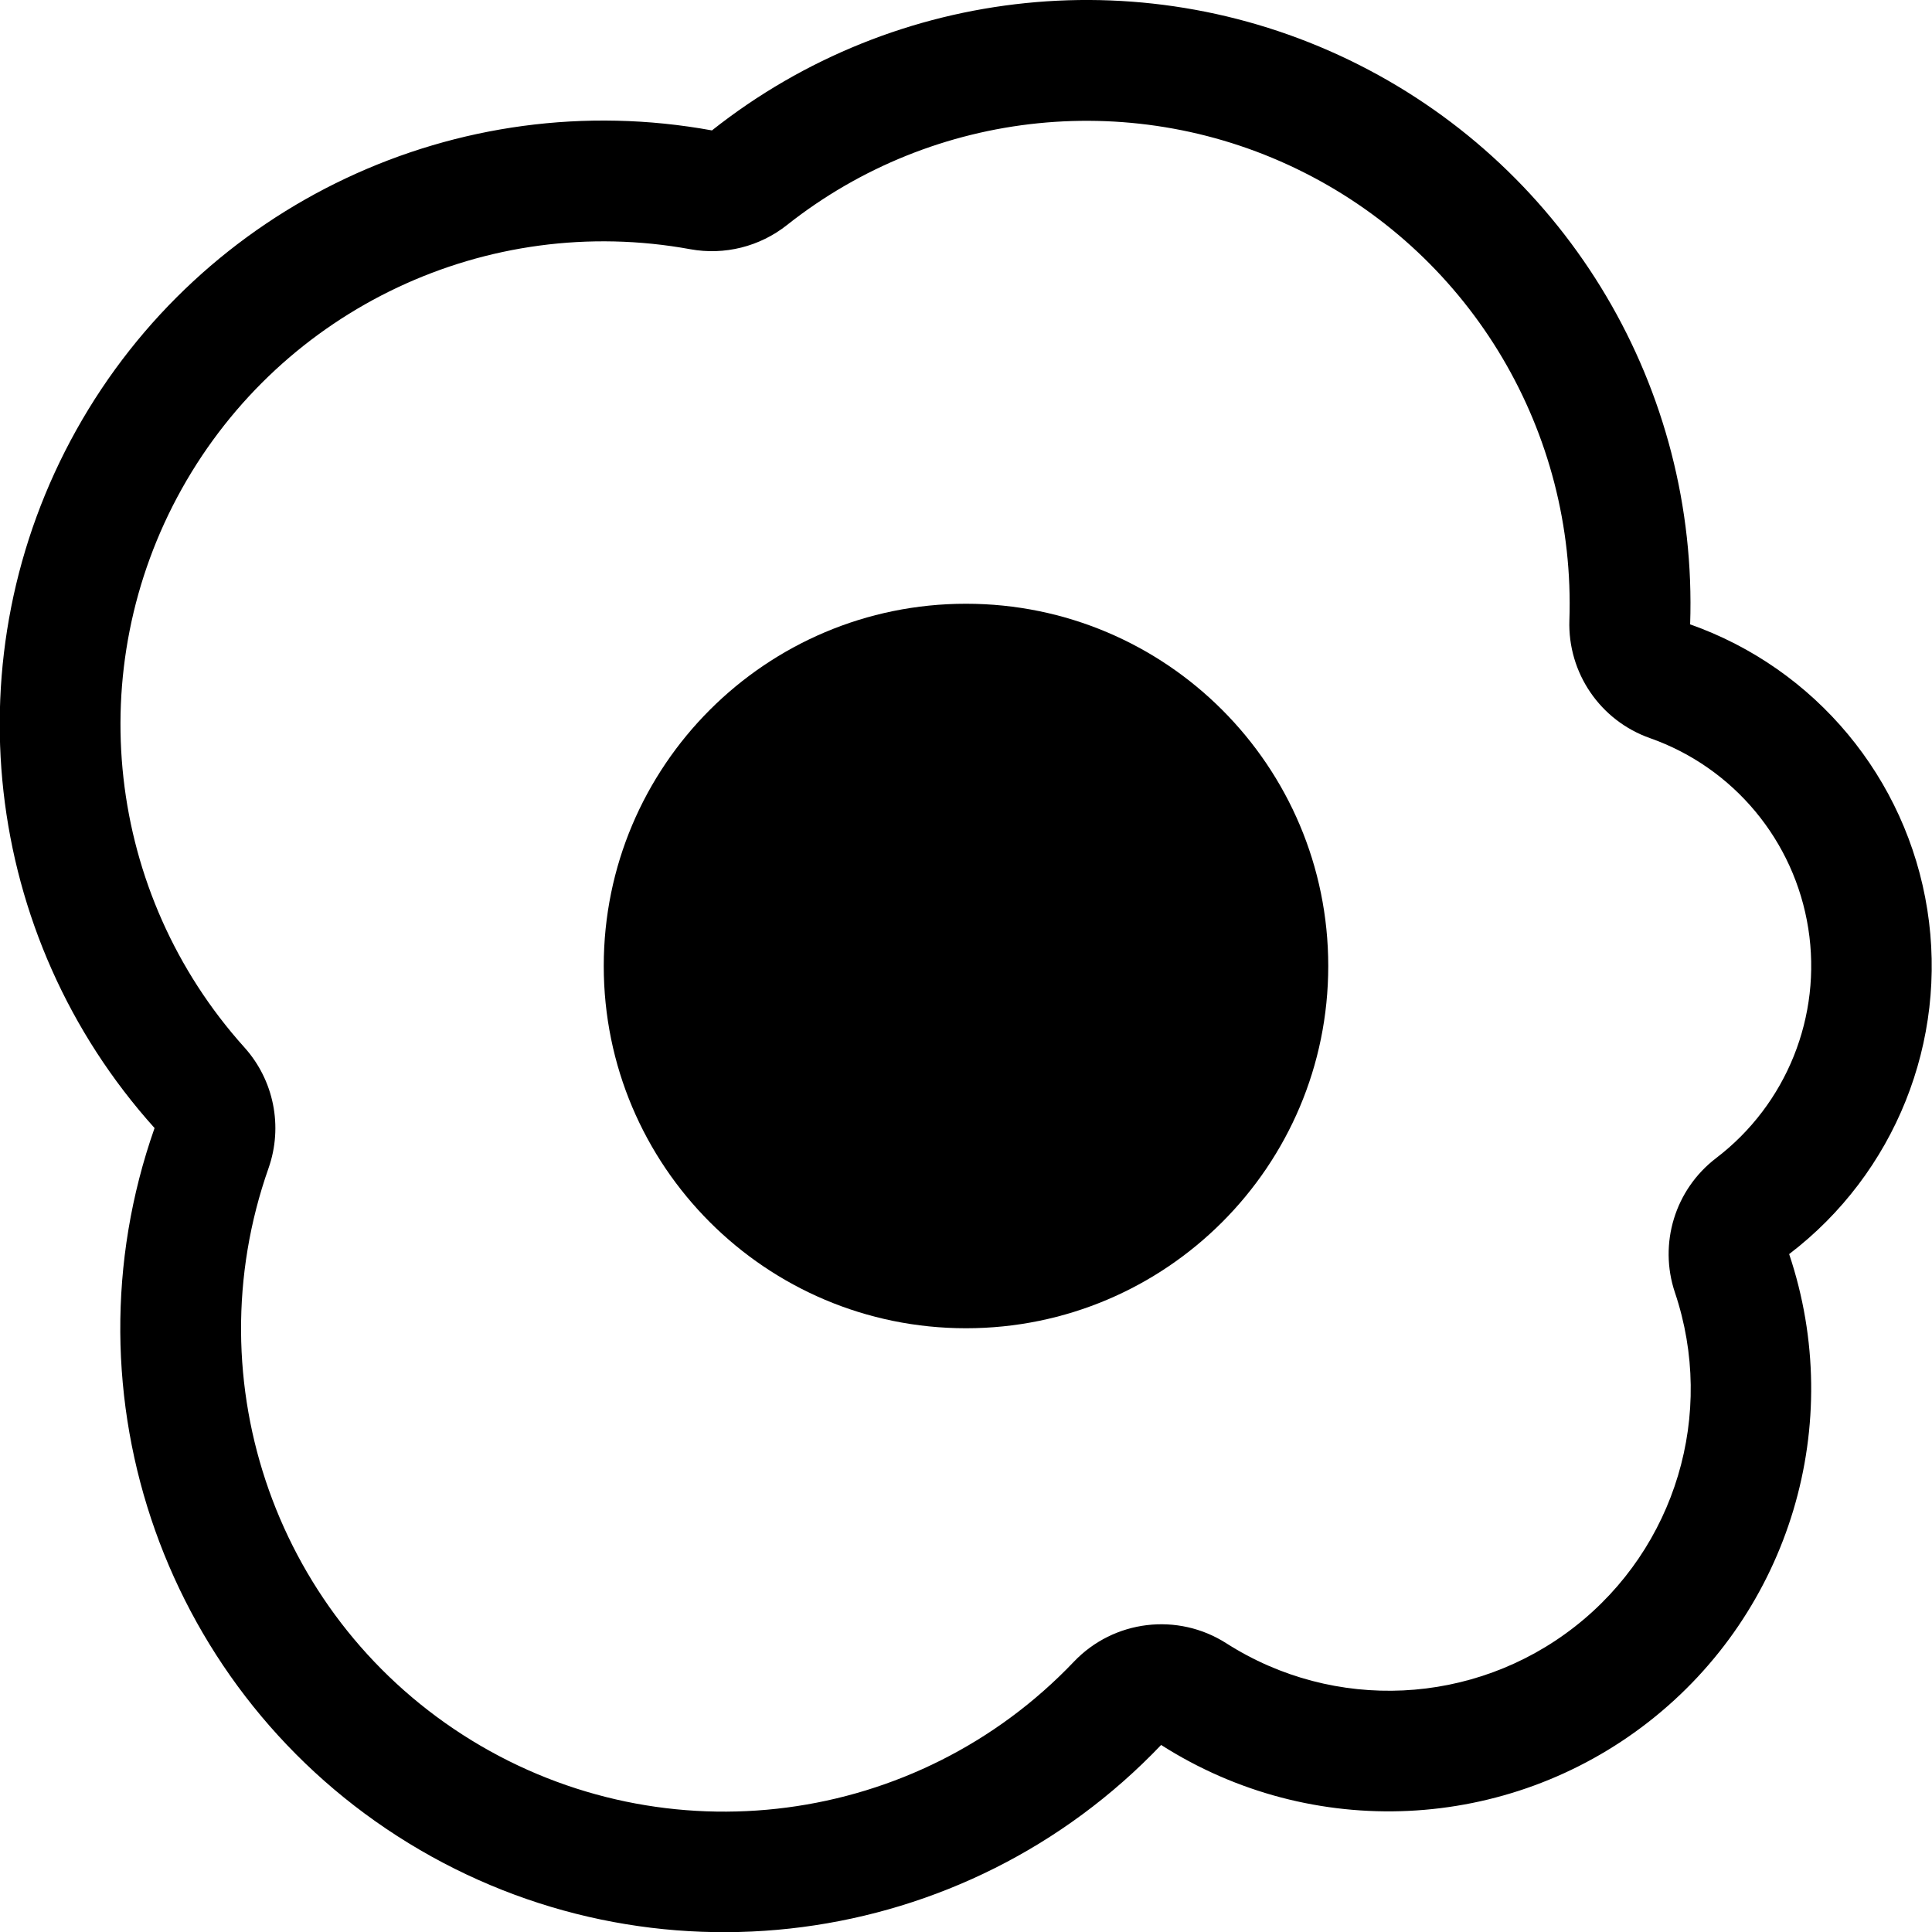
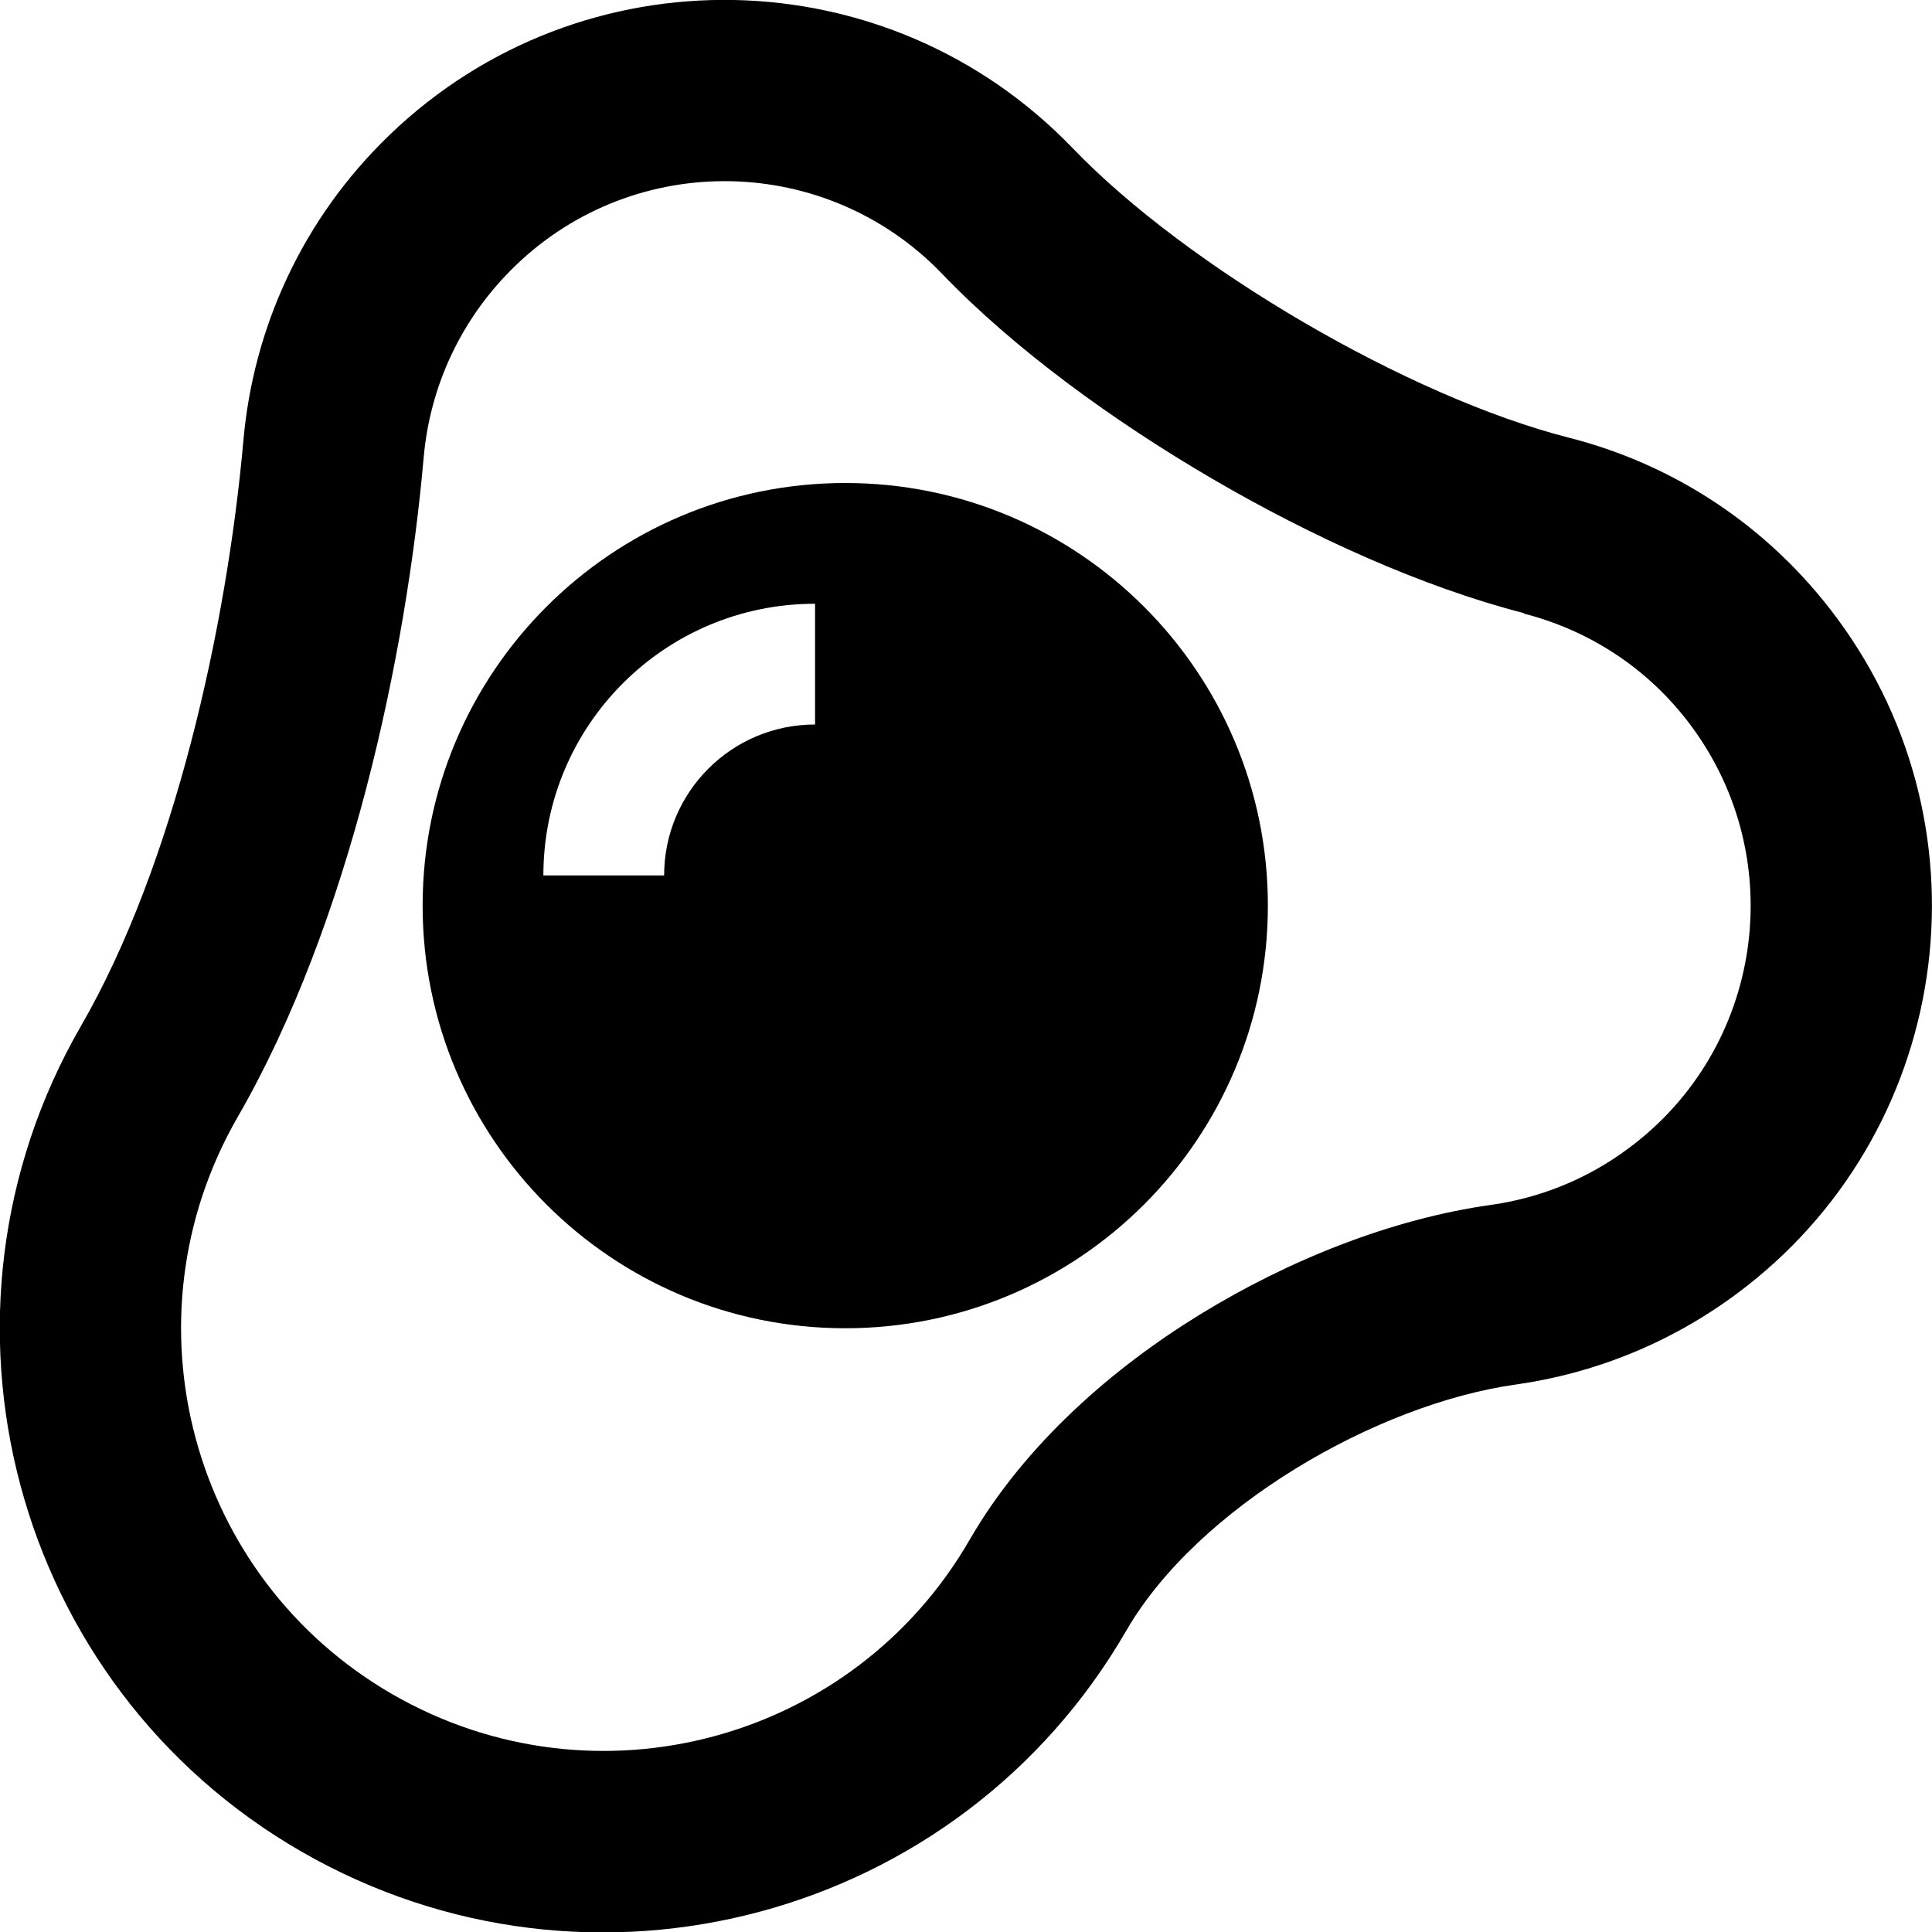
- <svg xmlns="http://www.w3.org/2000/svg" width="16" height="16" fill="currentColor" class="bi bi-egg-fried" viewBox="0 0 16 16">
-   <path d="M8 11a3 3 0 1 0 0-6 3 3 0 0 0 0 6z" />
-   <path d="M13.997 5.17a5 5 0 0 0-8.101-4.09A5 5 0 0 0 1.28 9.342a5 5 0 0 0 8.336 5.109 3.5 3.5 0 0 0 5.201-4.065 3.001 3.001 0 0 0-.822-5.216zm-1-.034a1 1 0 0 0 .668.977 2.001 2.001 0 0 1 .547 3.478 1 1 0 0 0-.341 1.113 2.5 2.5 0 0 1-3.715 2.905 1 1 0 0 0-1.262.152 4 4 0 0 1-6.67-4.087 1 1 0 0 0-.2-1 4 4 0 0 1 3.693-6.61 1 1 0 0 0 .8-.2 4 4 0 0 1 6.48 3.273z" />
+ <svg xmlns="http://www.w3.org/2000/svg" viewBox="0 0 512 512">
+   <path d="M403.9 162.5c-26.9-6.9-56.4-20.3-82.6-35.6s-52.4-34.3-71.6-54.3c-30.6-31.9-81.3-32.9-113.1-2.2c-14.5 14-22.6 32-24.3 50.6C107.7 173.6 92.7 244.5 63 296c-30.9 53.6-12.6 122.1 41 153s122.1 12.6 153-41c14.7-25.4 38.1-45.6 61.1-59.7c23.3-14.3 50.6-25.3 77.1-29c12.7-1.8 25.3-6.7 36.4-15c35.5-26.3 42.9-76.4 16.6-111.9c-11.4-15.4-27.2-25.4-44.4-29.8zM284.3 39.3c30.4 31.6 89.1 65.9 131.5 76.7c27.5 7 52.8 23.2 71 47.8c42.1 56.8 30.2 137-26.6 179.1c-17.8 13.2-37.9 21.1-58.4 24c-37.2 5.2-84.5 32.7-103.3 65.2c-44.2 76.5-142 102.7-218.6 58.6S-22.7 348.5 21.4 272c24.8-42.9 38.7-105.9 43.1-155.2C67.1 87 80.1 58 103.3 35.7c51-49 132-47.4 181 3.6zM112 240a112 112 0 1 1 224 0 112 112 0 1 1 -224 0zm104-48l0-32c-39.8 0-72 32.2-72 72l32 0c0-22.1 17.9-40 40-40z" />
</svg>
